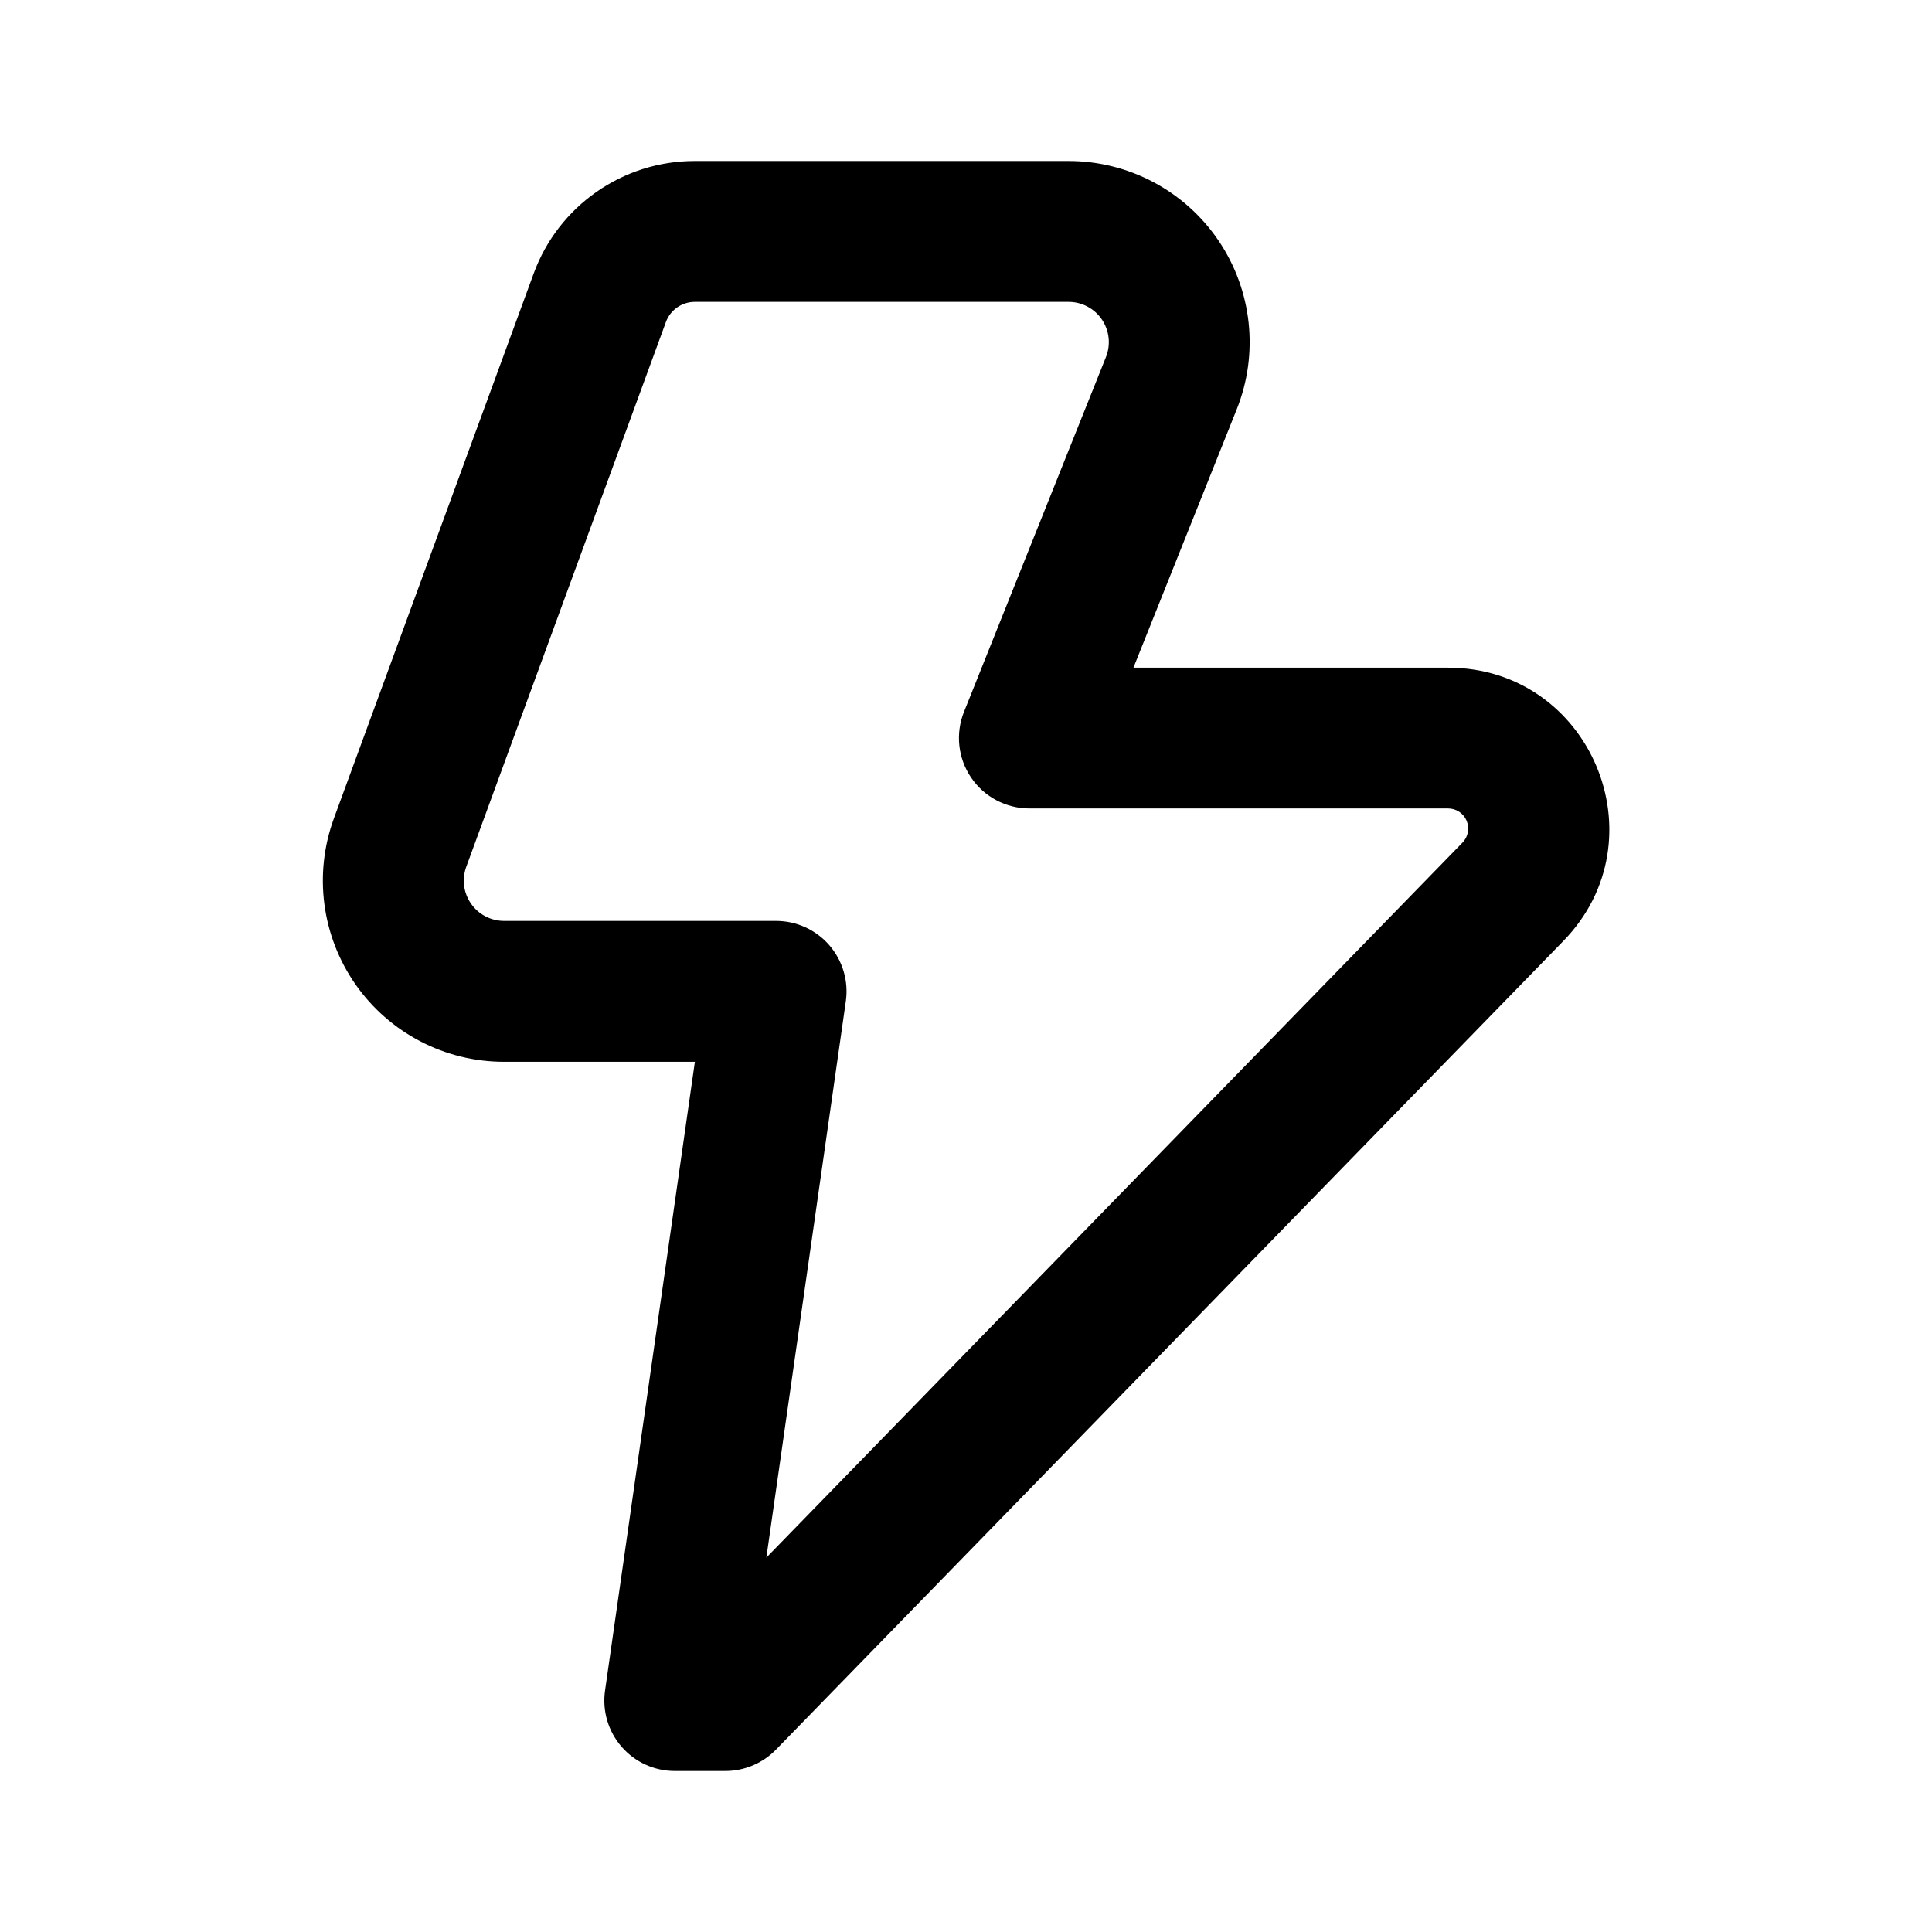
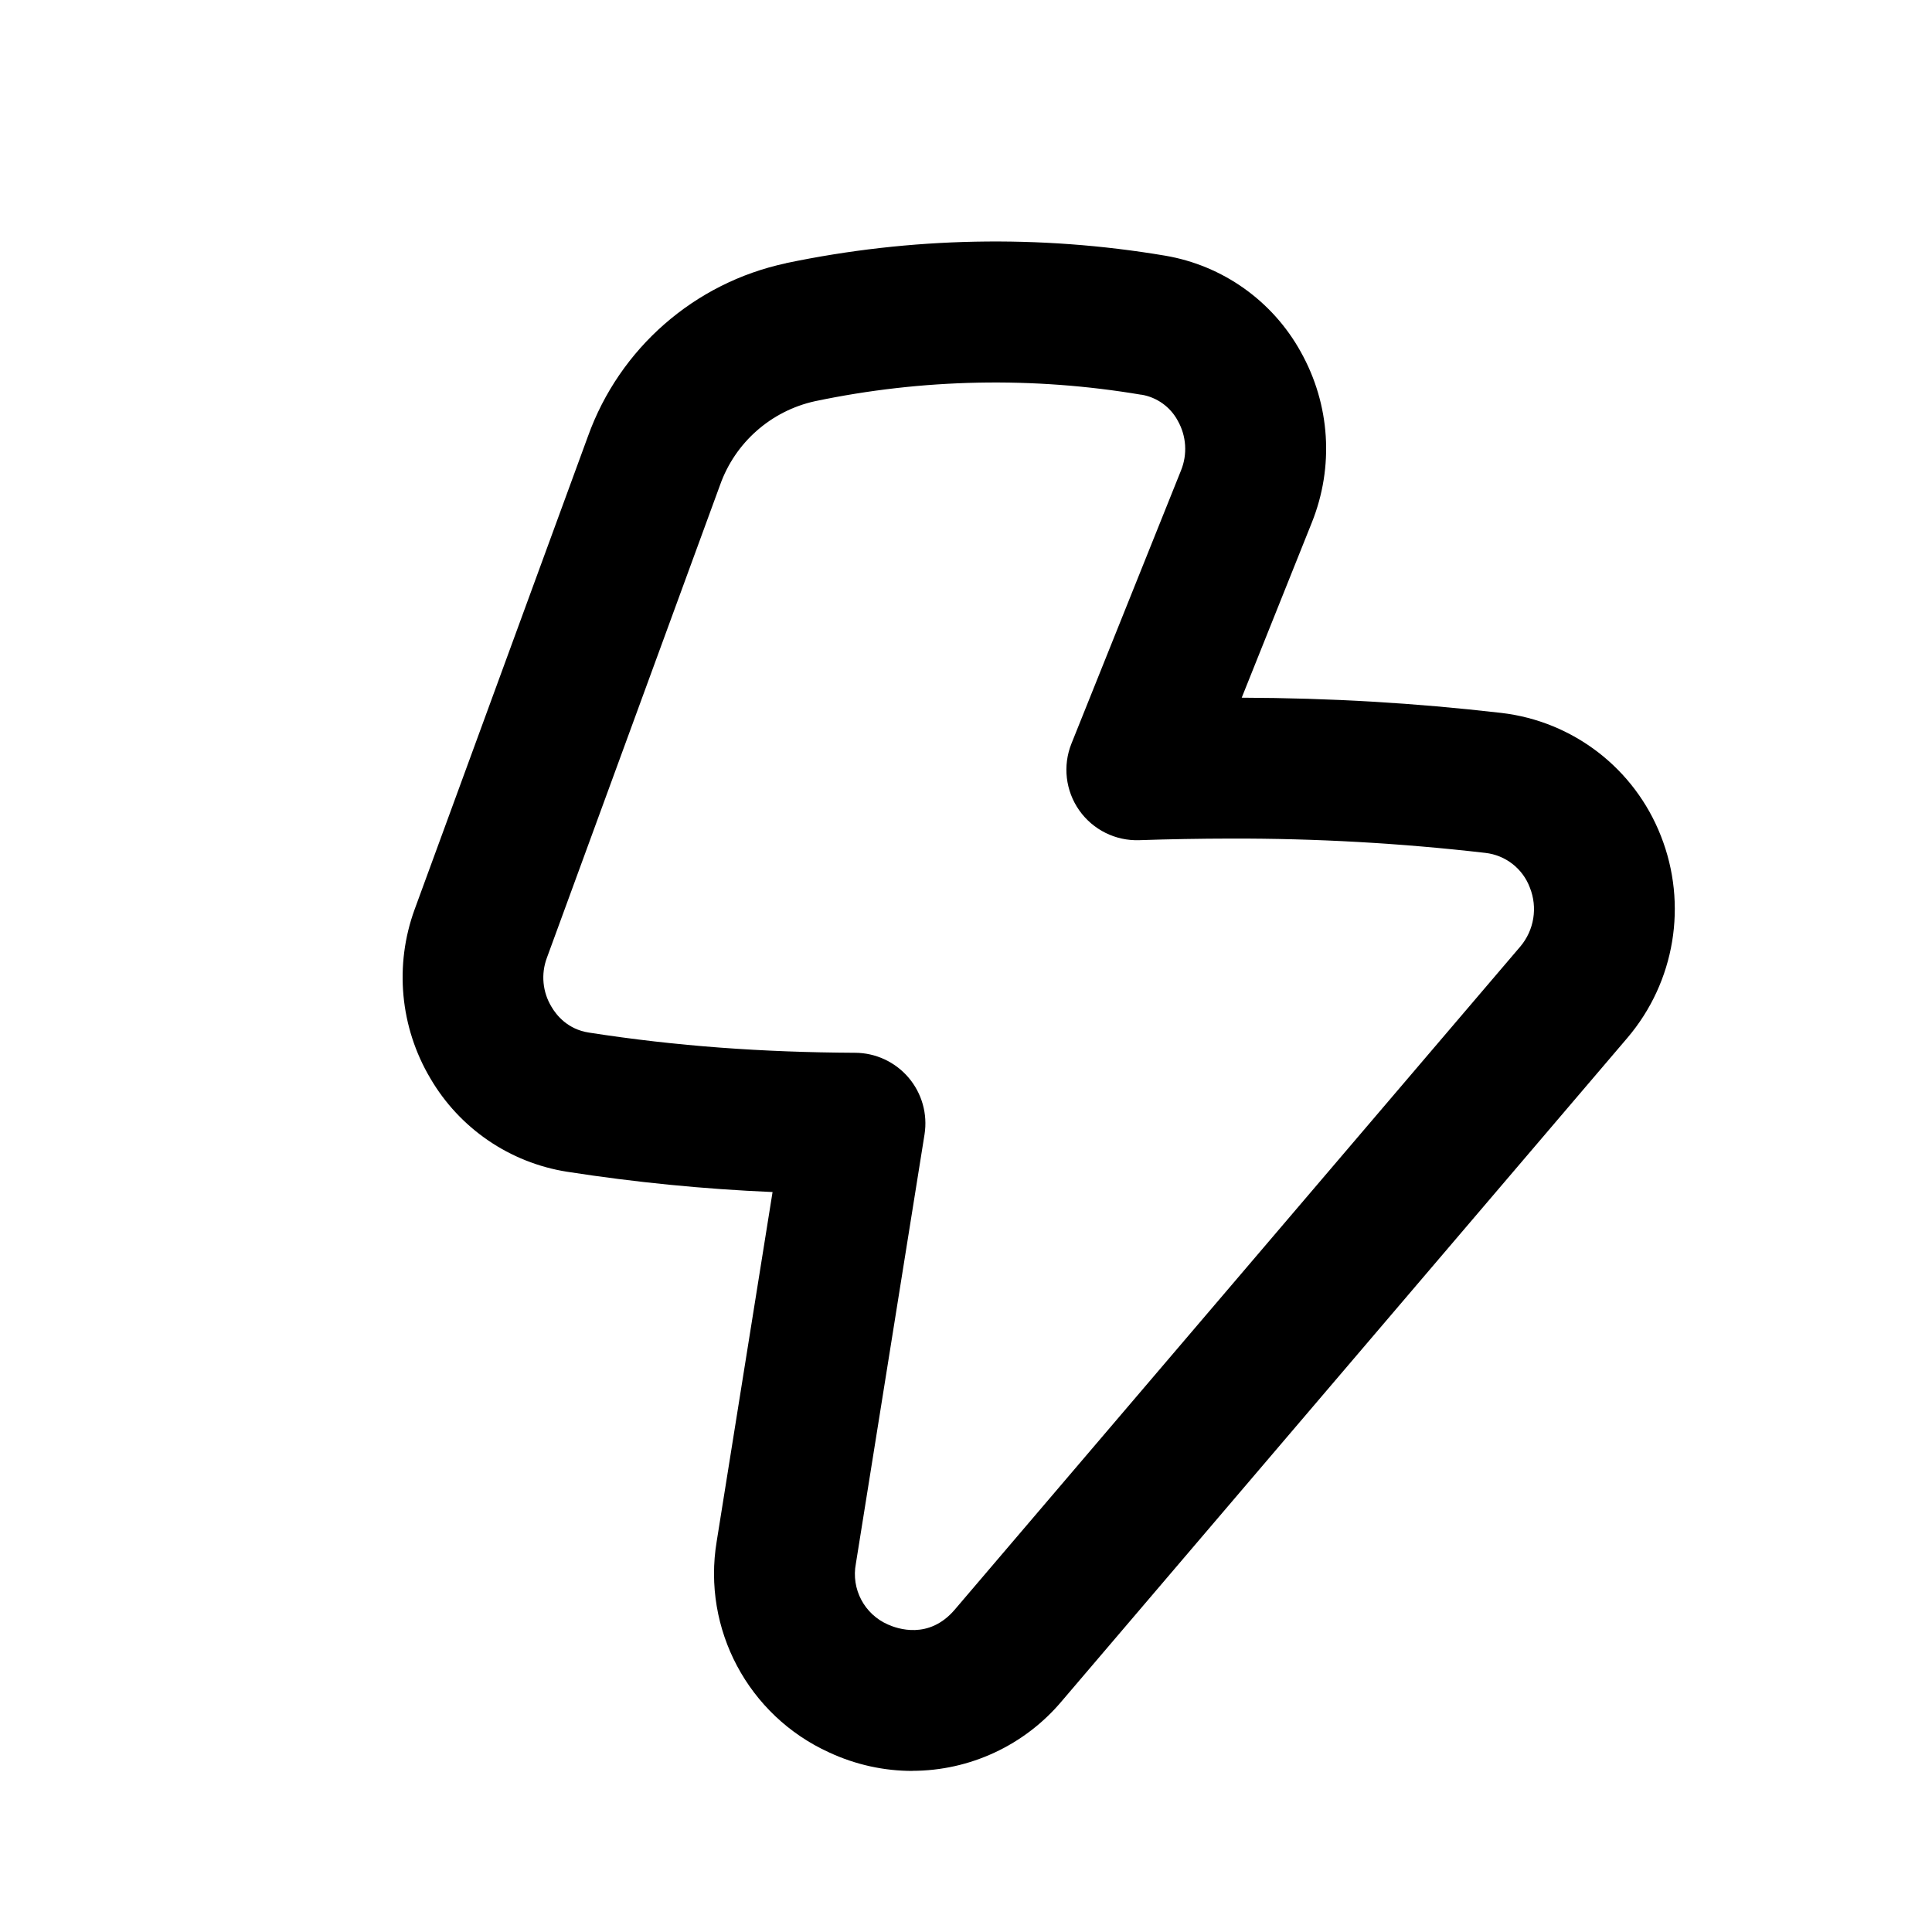
<svg xmlns="http://www.w3.org/2000/svg" width="24" height="24" fill="none" viewBox="0 0 24 24">
-   <path fill="#000" fill-rule="evenodd" d="M8.632 3.75c-.162 0-.305.1-.36.251l-2.48 6.767a.5.5 0 0 0 .469.672h3.38a.875.875 0 0 1 .866.999l-.987 6.91 8.647-8.881a.25.25 0 0 0-.18-.425h-5.2a.875.875 0 0 1-.812-1.2l1.763-4.406a.5.5 0 0 0-.464-.687zm-2.003-.351A2.13 2.13 0 0 1 8.631 2h4.642a2.25 2.25 0 0 1 2.09 3.085L14.08 8.294h3.908c1.77 0 2.666 2.128 1.433 3.395L9.639 21.735a.88.88 0 0 1-.627.265h-.63a.875.875 0 0 1-.866-.999l1.116-7.811H6.261a2.25 2.25 0 0 1-2.113-3.024z" clip-rule="evenodd" />
+   <path fill="#000" fill-rule="evenodd" d="M9.764 3.269a12.7 12.7 0 0 1 4.71-.093 2.38 2.38 0 0 1 1.684 1.194c.367.655.416 1.43.137 2.124l-.87 2.173c1.116.004 2.145.065 3.224.189a2.43 2.43 0 0 1 1.983 1.528 2.47 2.47 0 0 1-.417 2.51l-7.027 8.24a2.43 2.43 0 0 1-1.856.864l.002.001c-.347 0-.7-.074-1.035-.23a2.44 2.44 0 0 1-1.396-2.621l.694-4.34a23 23 0 0 1-2.552-.252 2.4 2.4 0 0 1-1.7-1.162 2.46 2.46 0 0 1-.194-2.098l2.152-5.874A3.36 3.36 0 0 1 9.764 3.27m4.416 1.634a10.9 10.9 0 0 0-4.056.08 1.62 1.62 0 0 0-1.18 1.043L6.793 11.9a.7.7 0 0 0 .058.607c.06.103.201.28.464.32 1.09.17 2.162.245 3.302.251h.003a.877.877 0 0 1 .865 1.013l-.853 5.333a.684.684 0 0 0 .4.757c.114.051.506.191.827-.184l7.027-8.239a.72.72 0 0 0 .118-.733.67.67 0 0 0-.552-.43 27 27 0 0 0-3.161-.178q-.581.001-1.138.02a.875.875 0 0 1-.843-1.2l1.361-3.393a.71.71 0 0 0-.04-.617.63.63 0 0 0-.45-.324" clip-rule="evenodd" />
</svg>
